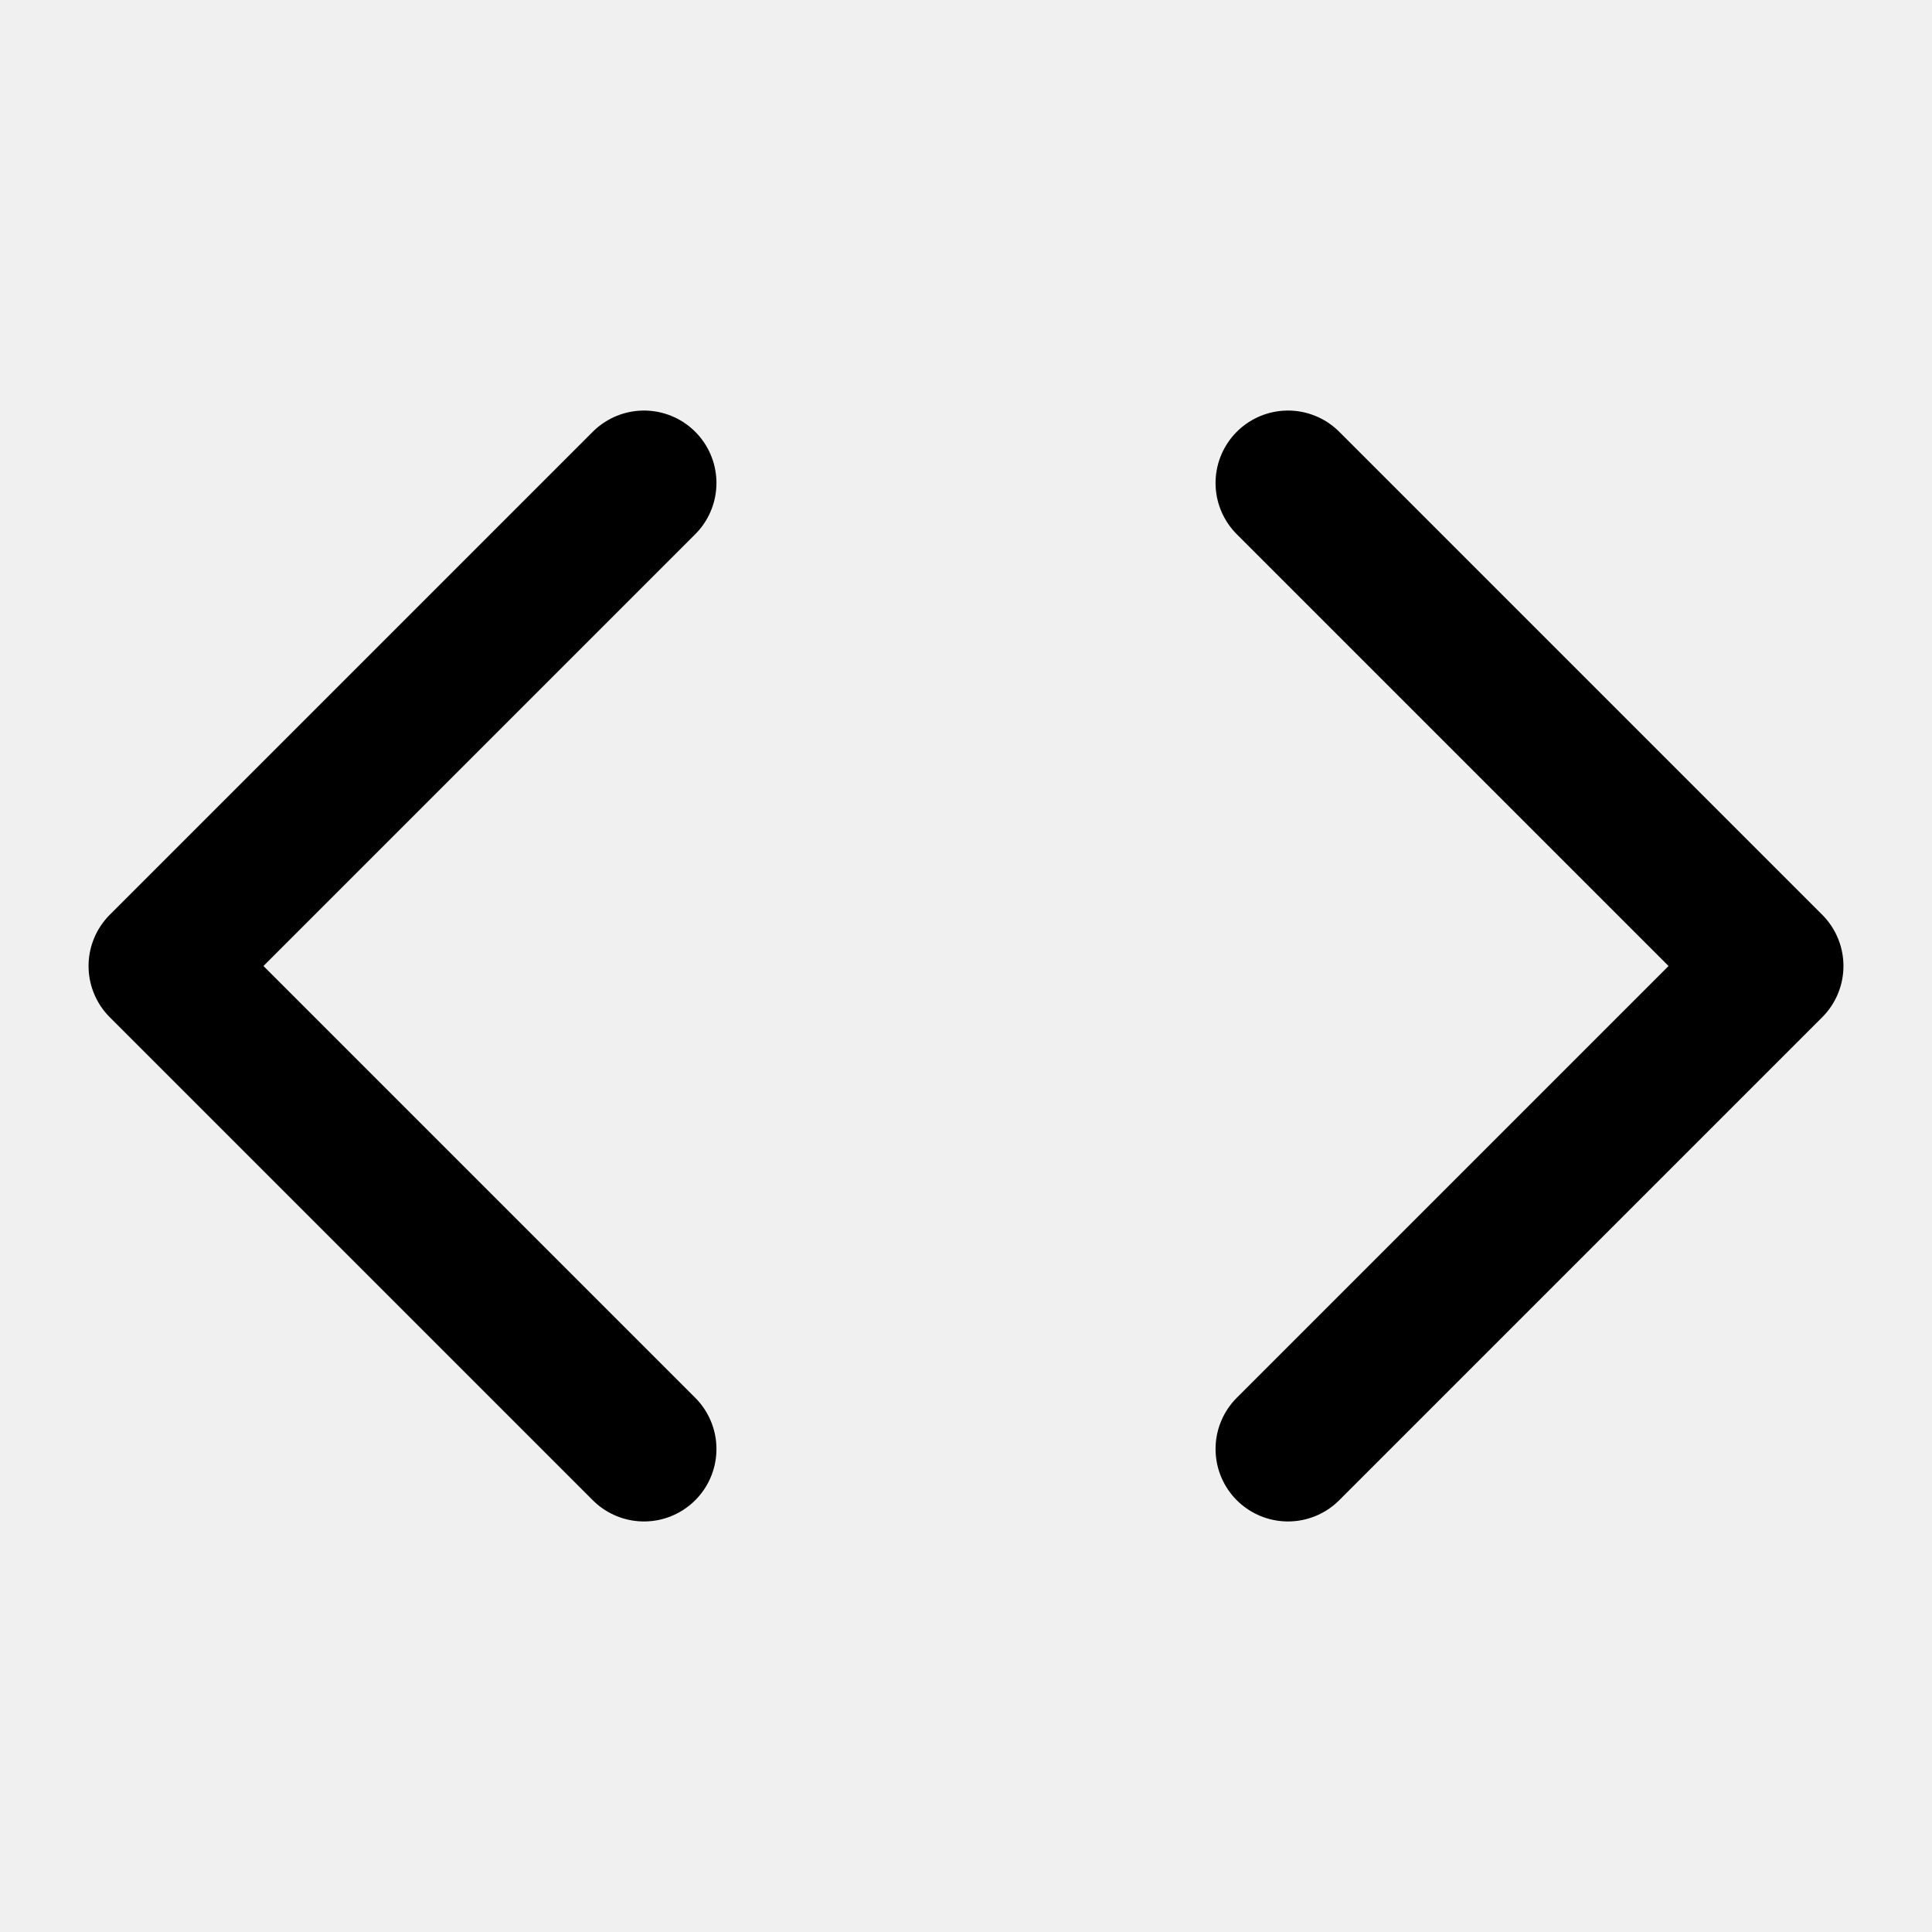
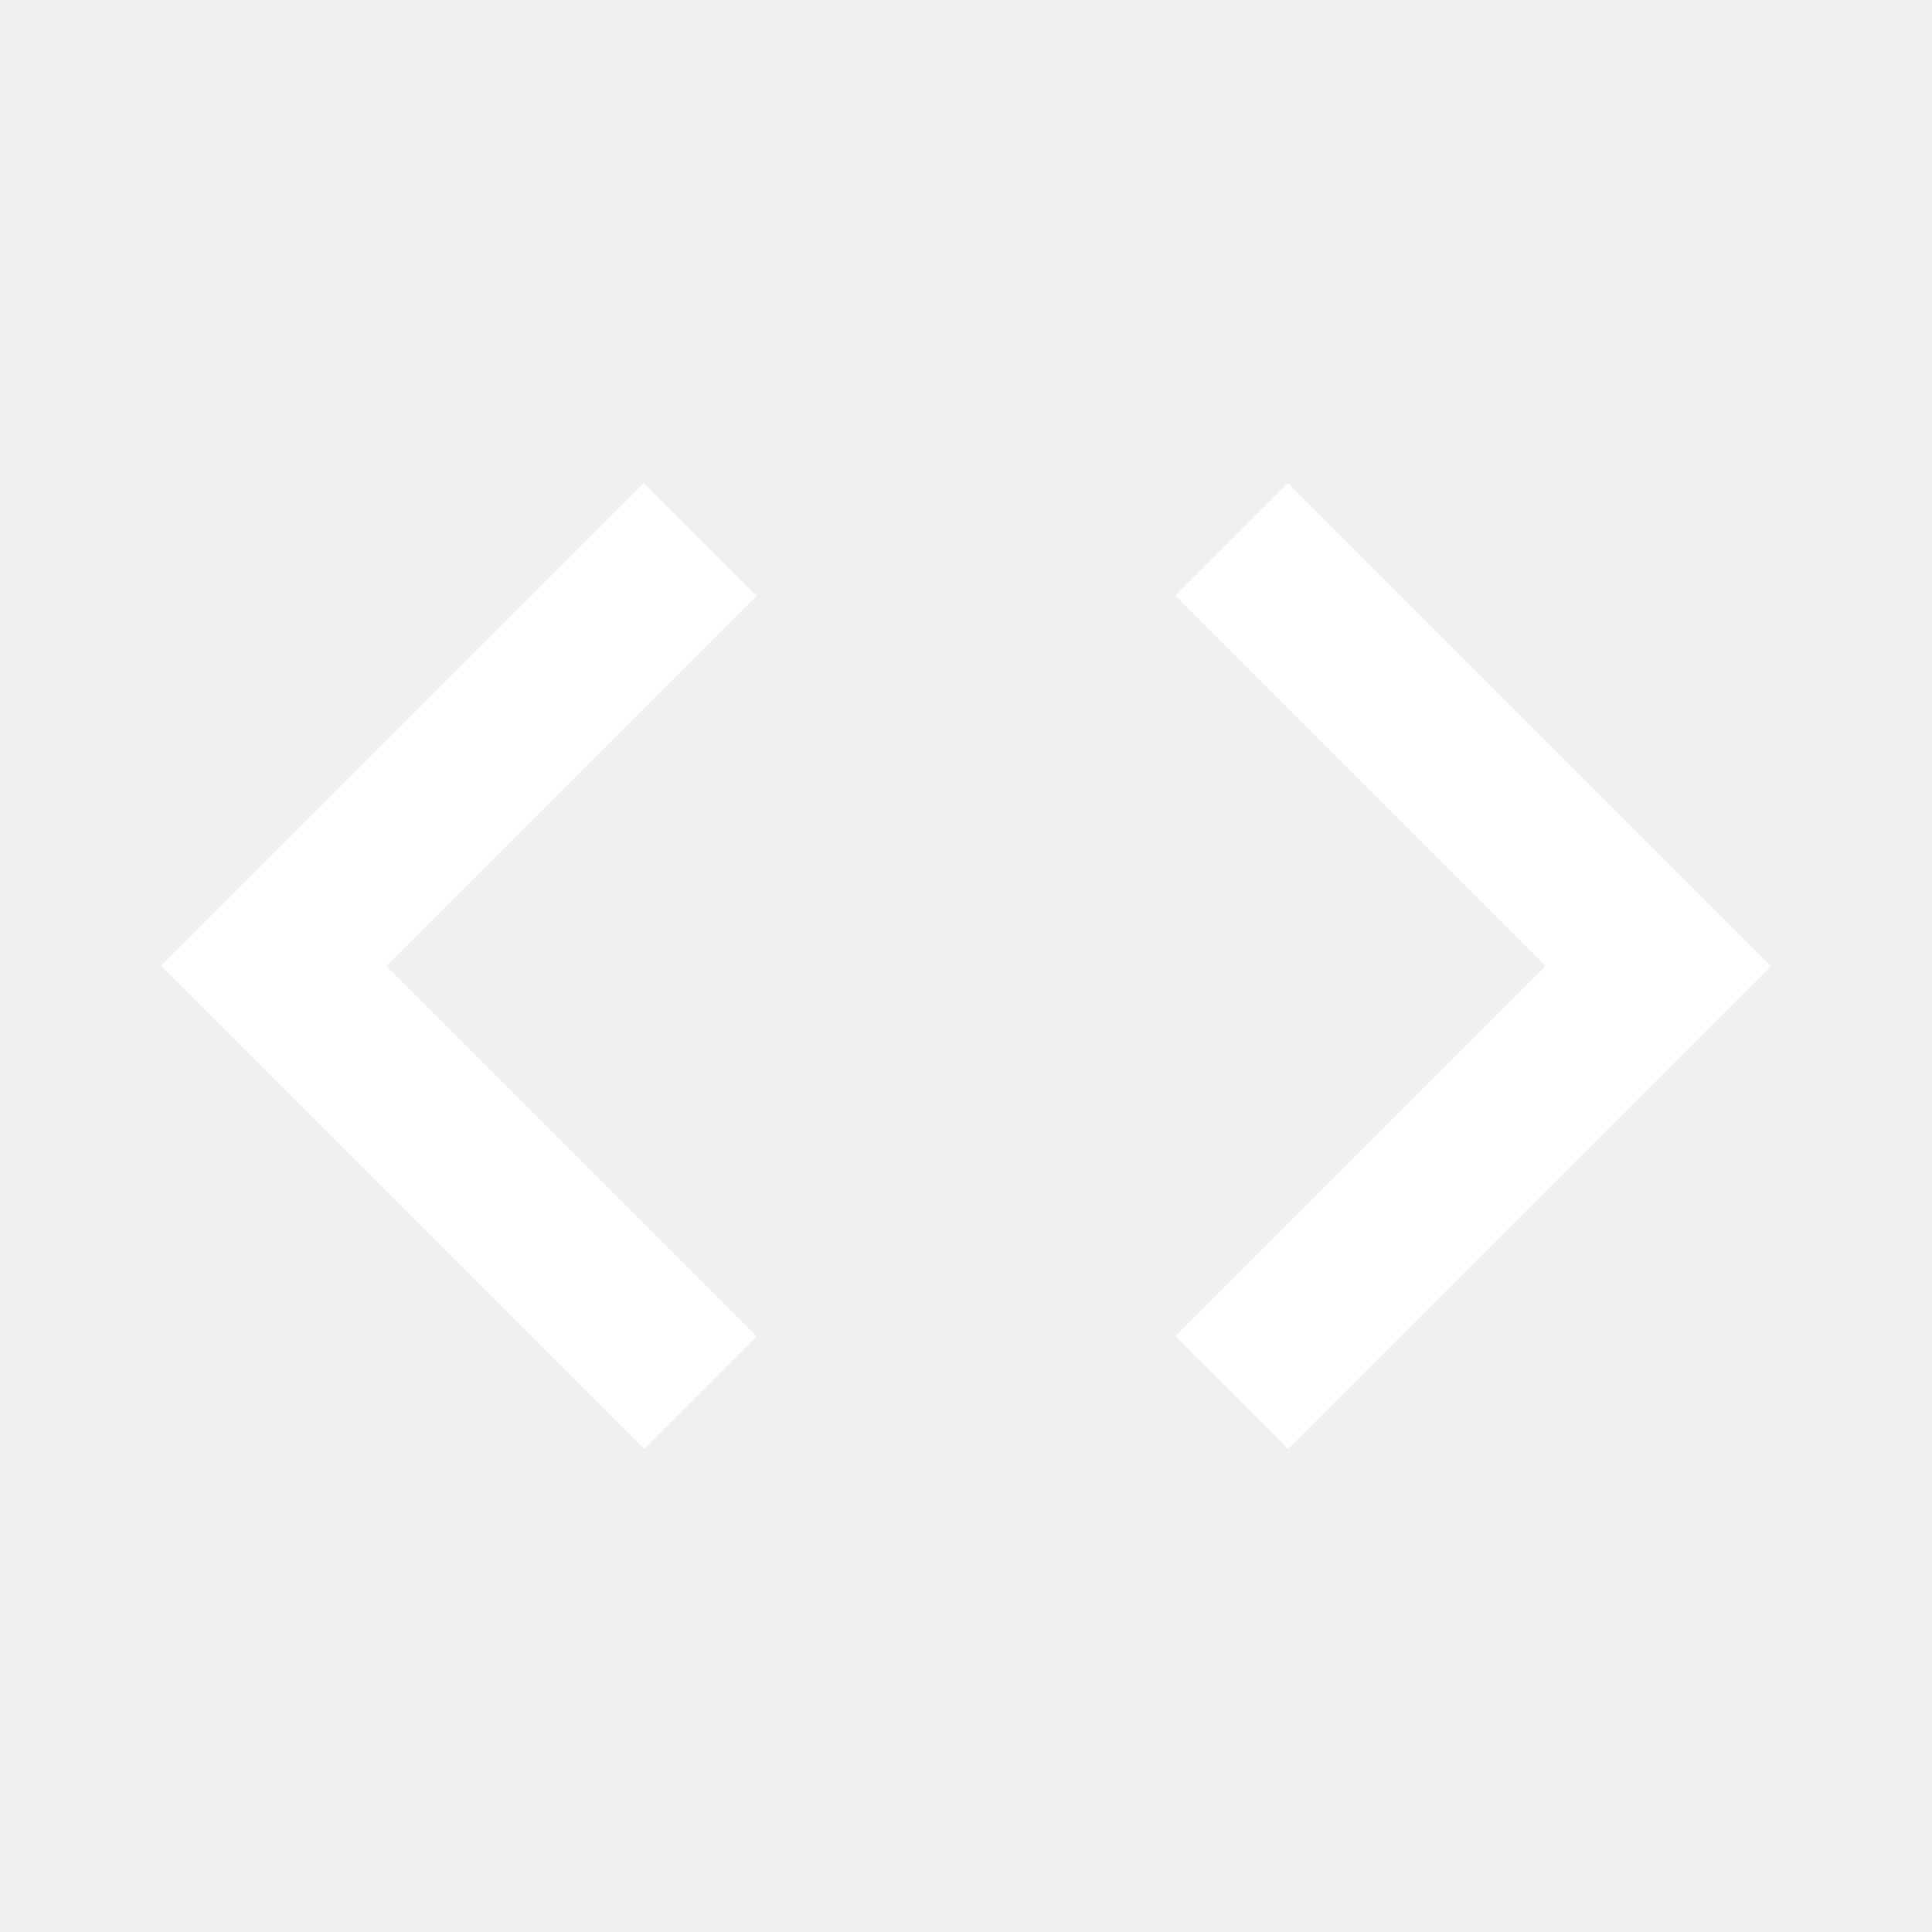
- <svg xmlns="http://www.w3.org/2000/svg" viewBox="0 0 24 24" fill="none" stroke="currentColor" stroke-width="1.8" stroke-linecap="round" stroke-linejoin="round">
-   <polyline points="16 18 22 12 16 6" />
-   <polyline points="8 6 2 12 8 18" />
+ <svg xmlns="http://www.w3.org/2000/svg" width="24" height="24" viewBox="0 0 24 24" fill="#FFFFFF">
+   <path d="M9.4 16.6L4.8 12l4.6-4.6L8 6l-6 6 6 6 1.4-1.4zm5.2 0l4.6-4.6-4.6-4.6L16 6l6 6-6 6-1.4-1.4z" />
</svg>
